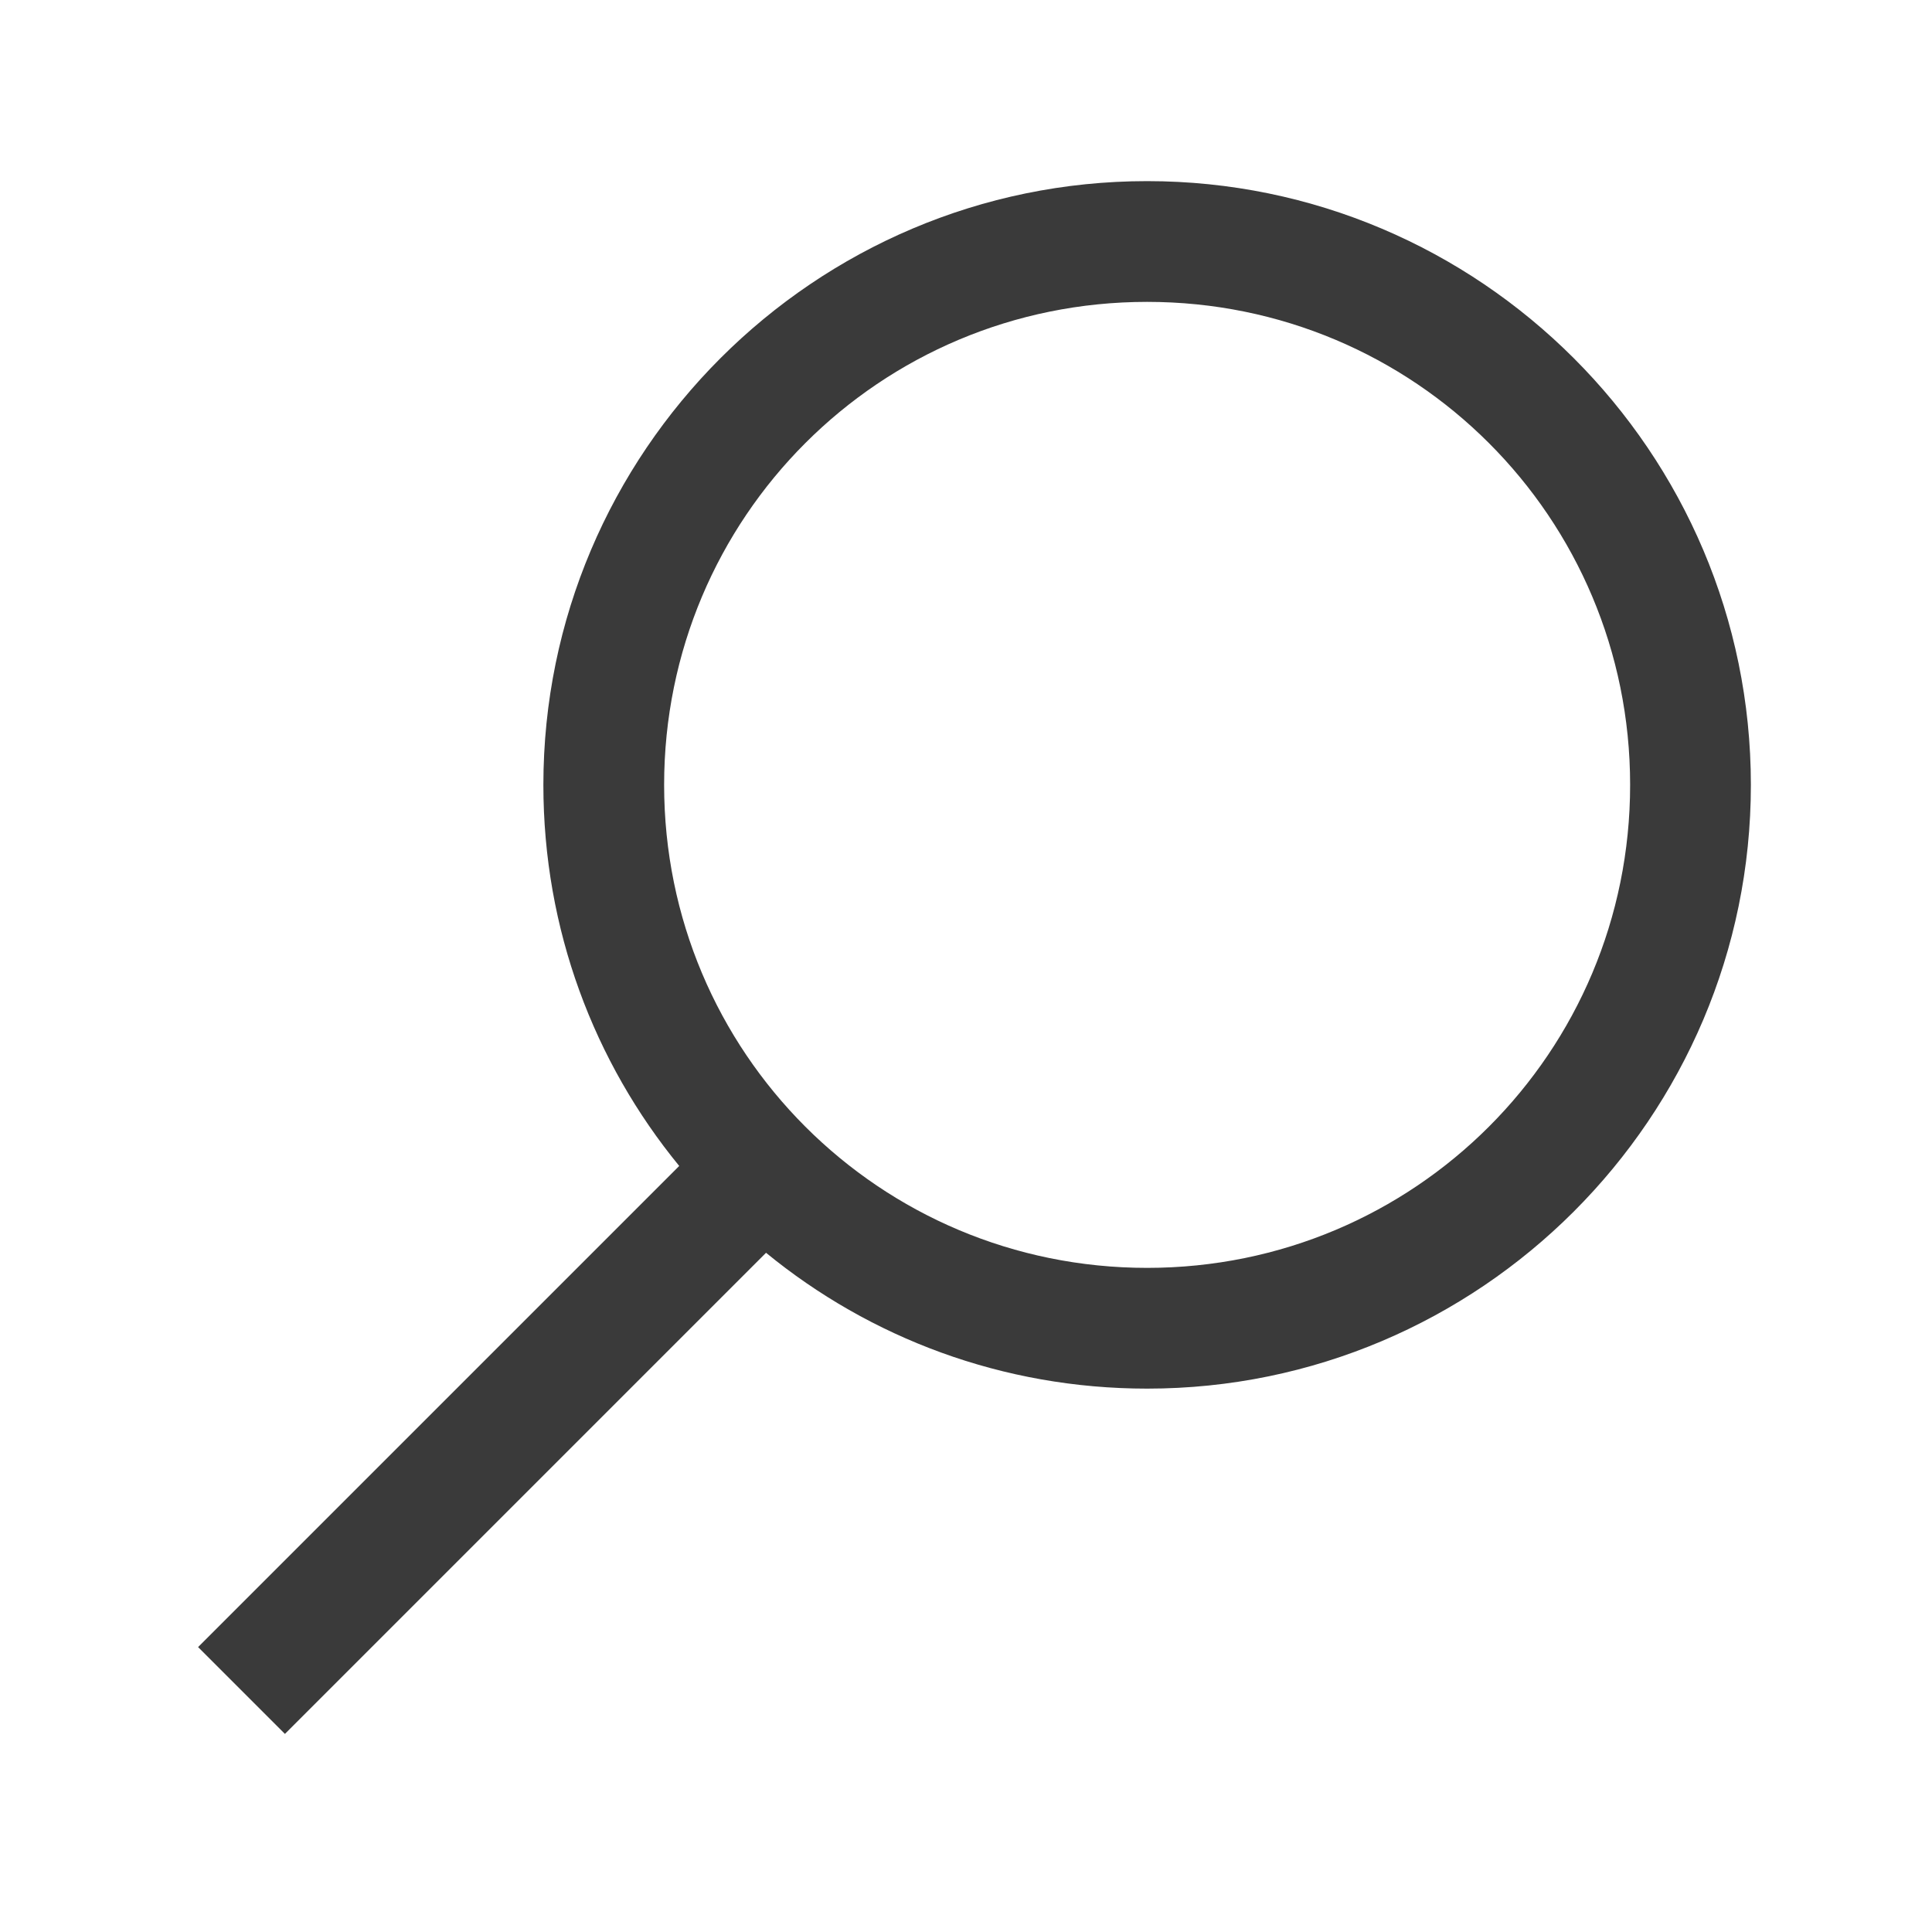
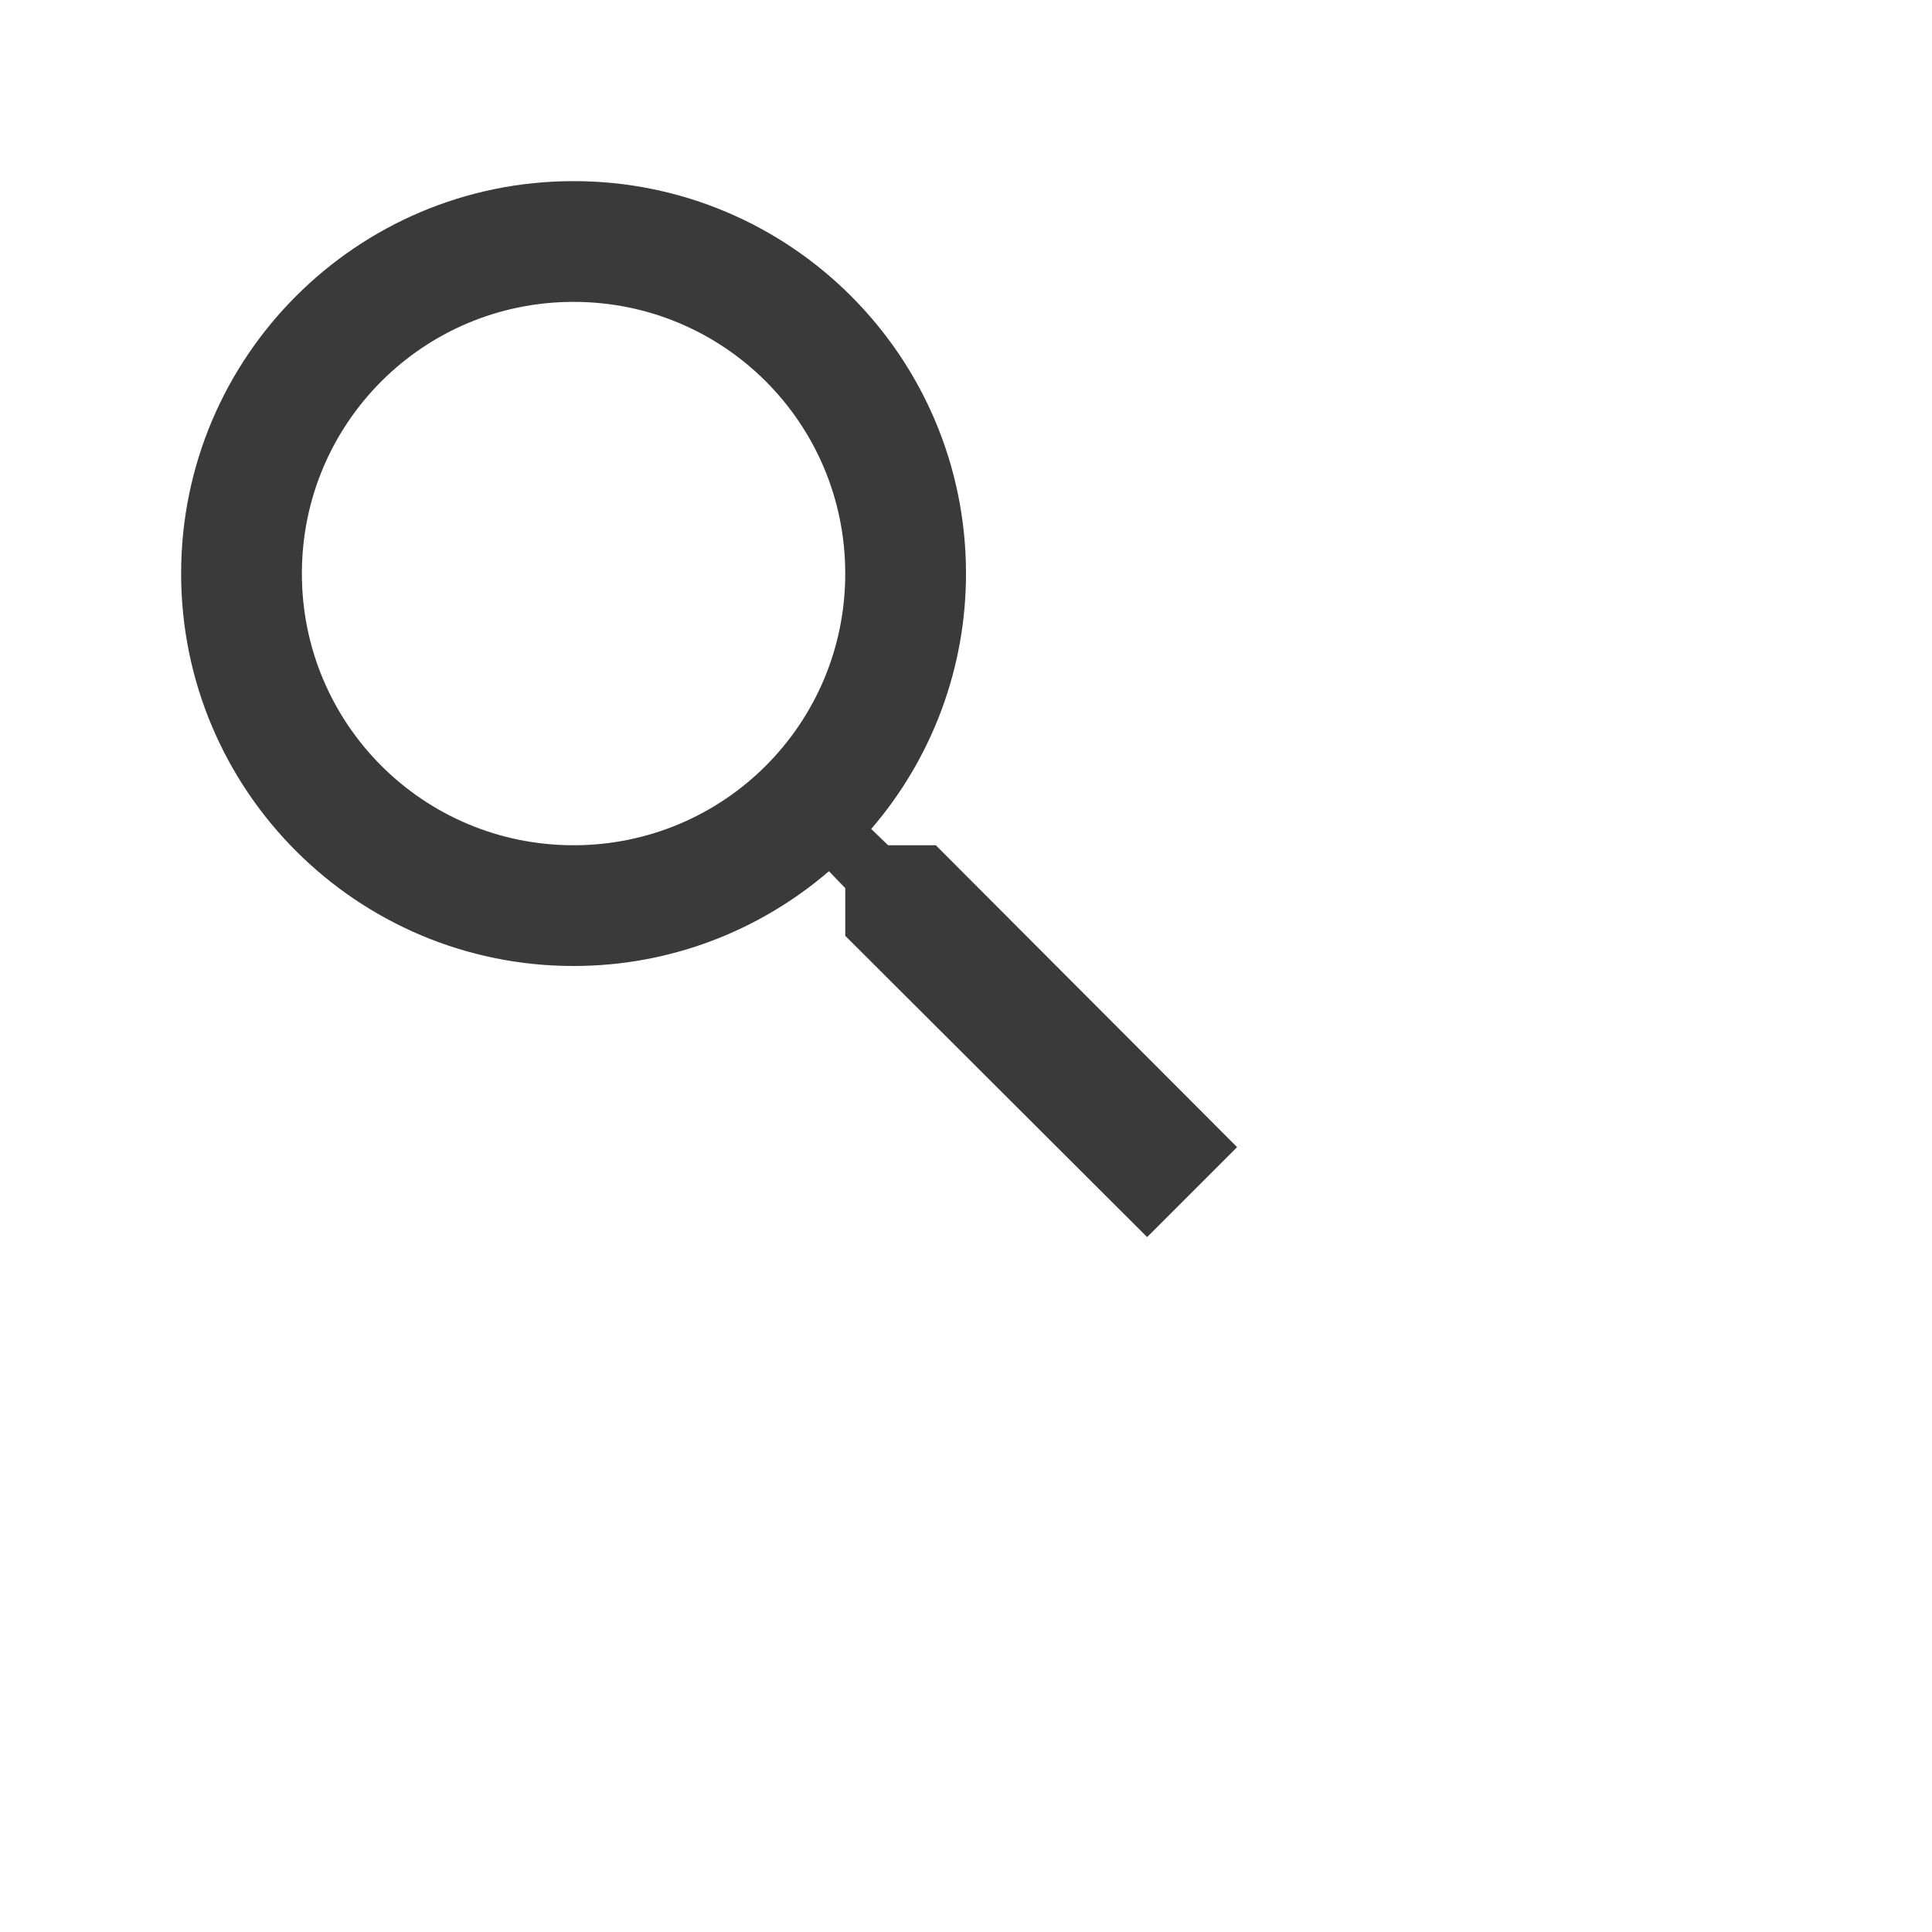
<svg xmlns="http://www.w3.org/2000/svg" fill="rgb(58, 58, 58)" viewBox="0 0 32 32" width="32px" height="32px">
-   <path d="M 19 3 C 13.488 3 9 7.488 9 13 C 9 15.395 9.84 17.59 11.25 19.312 L 3.281 27.281 L 4.719 28.719 L 12.688 20.75 C 14.41 22.16 16.605 23 19 23 C 24.512 23 29 18.512 29 13 C 29 7.488 24.512 3 19 3 Z M 19 5 C 23.43 5 27 8.57 27 13 C 27 17.43 23.43 21 19 21 C 14.57 21 11 17.43 11 13 C 11 8.57 14.57 5 19 5 Z" />
+   <path d="M15.5 14h-.79l-.28-.27A6.471 6.471 0 0 0 16 9.5 6.5 6.5 0 1 0 9.5 16c1.61 0 3.09-.59 4.23-1.57l.27.28v.79l5 4.99L20.49 19l-4.99-5zm-6 0C7.01 14 5 11.99 5 9.5S7.01 5 9.5 5 14 7.01 14 9.5 11.99 14 9.5 14z" />
</svg>
